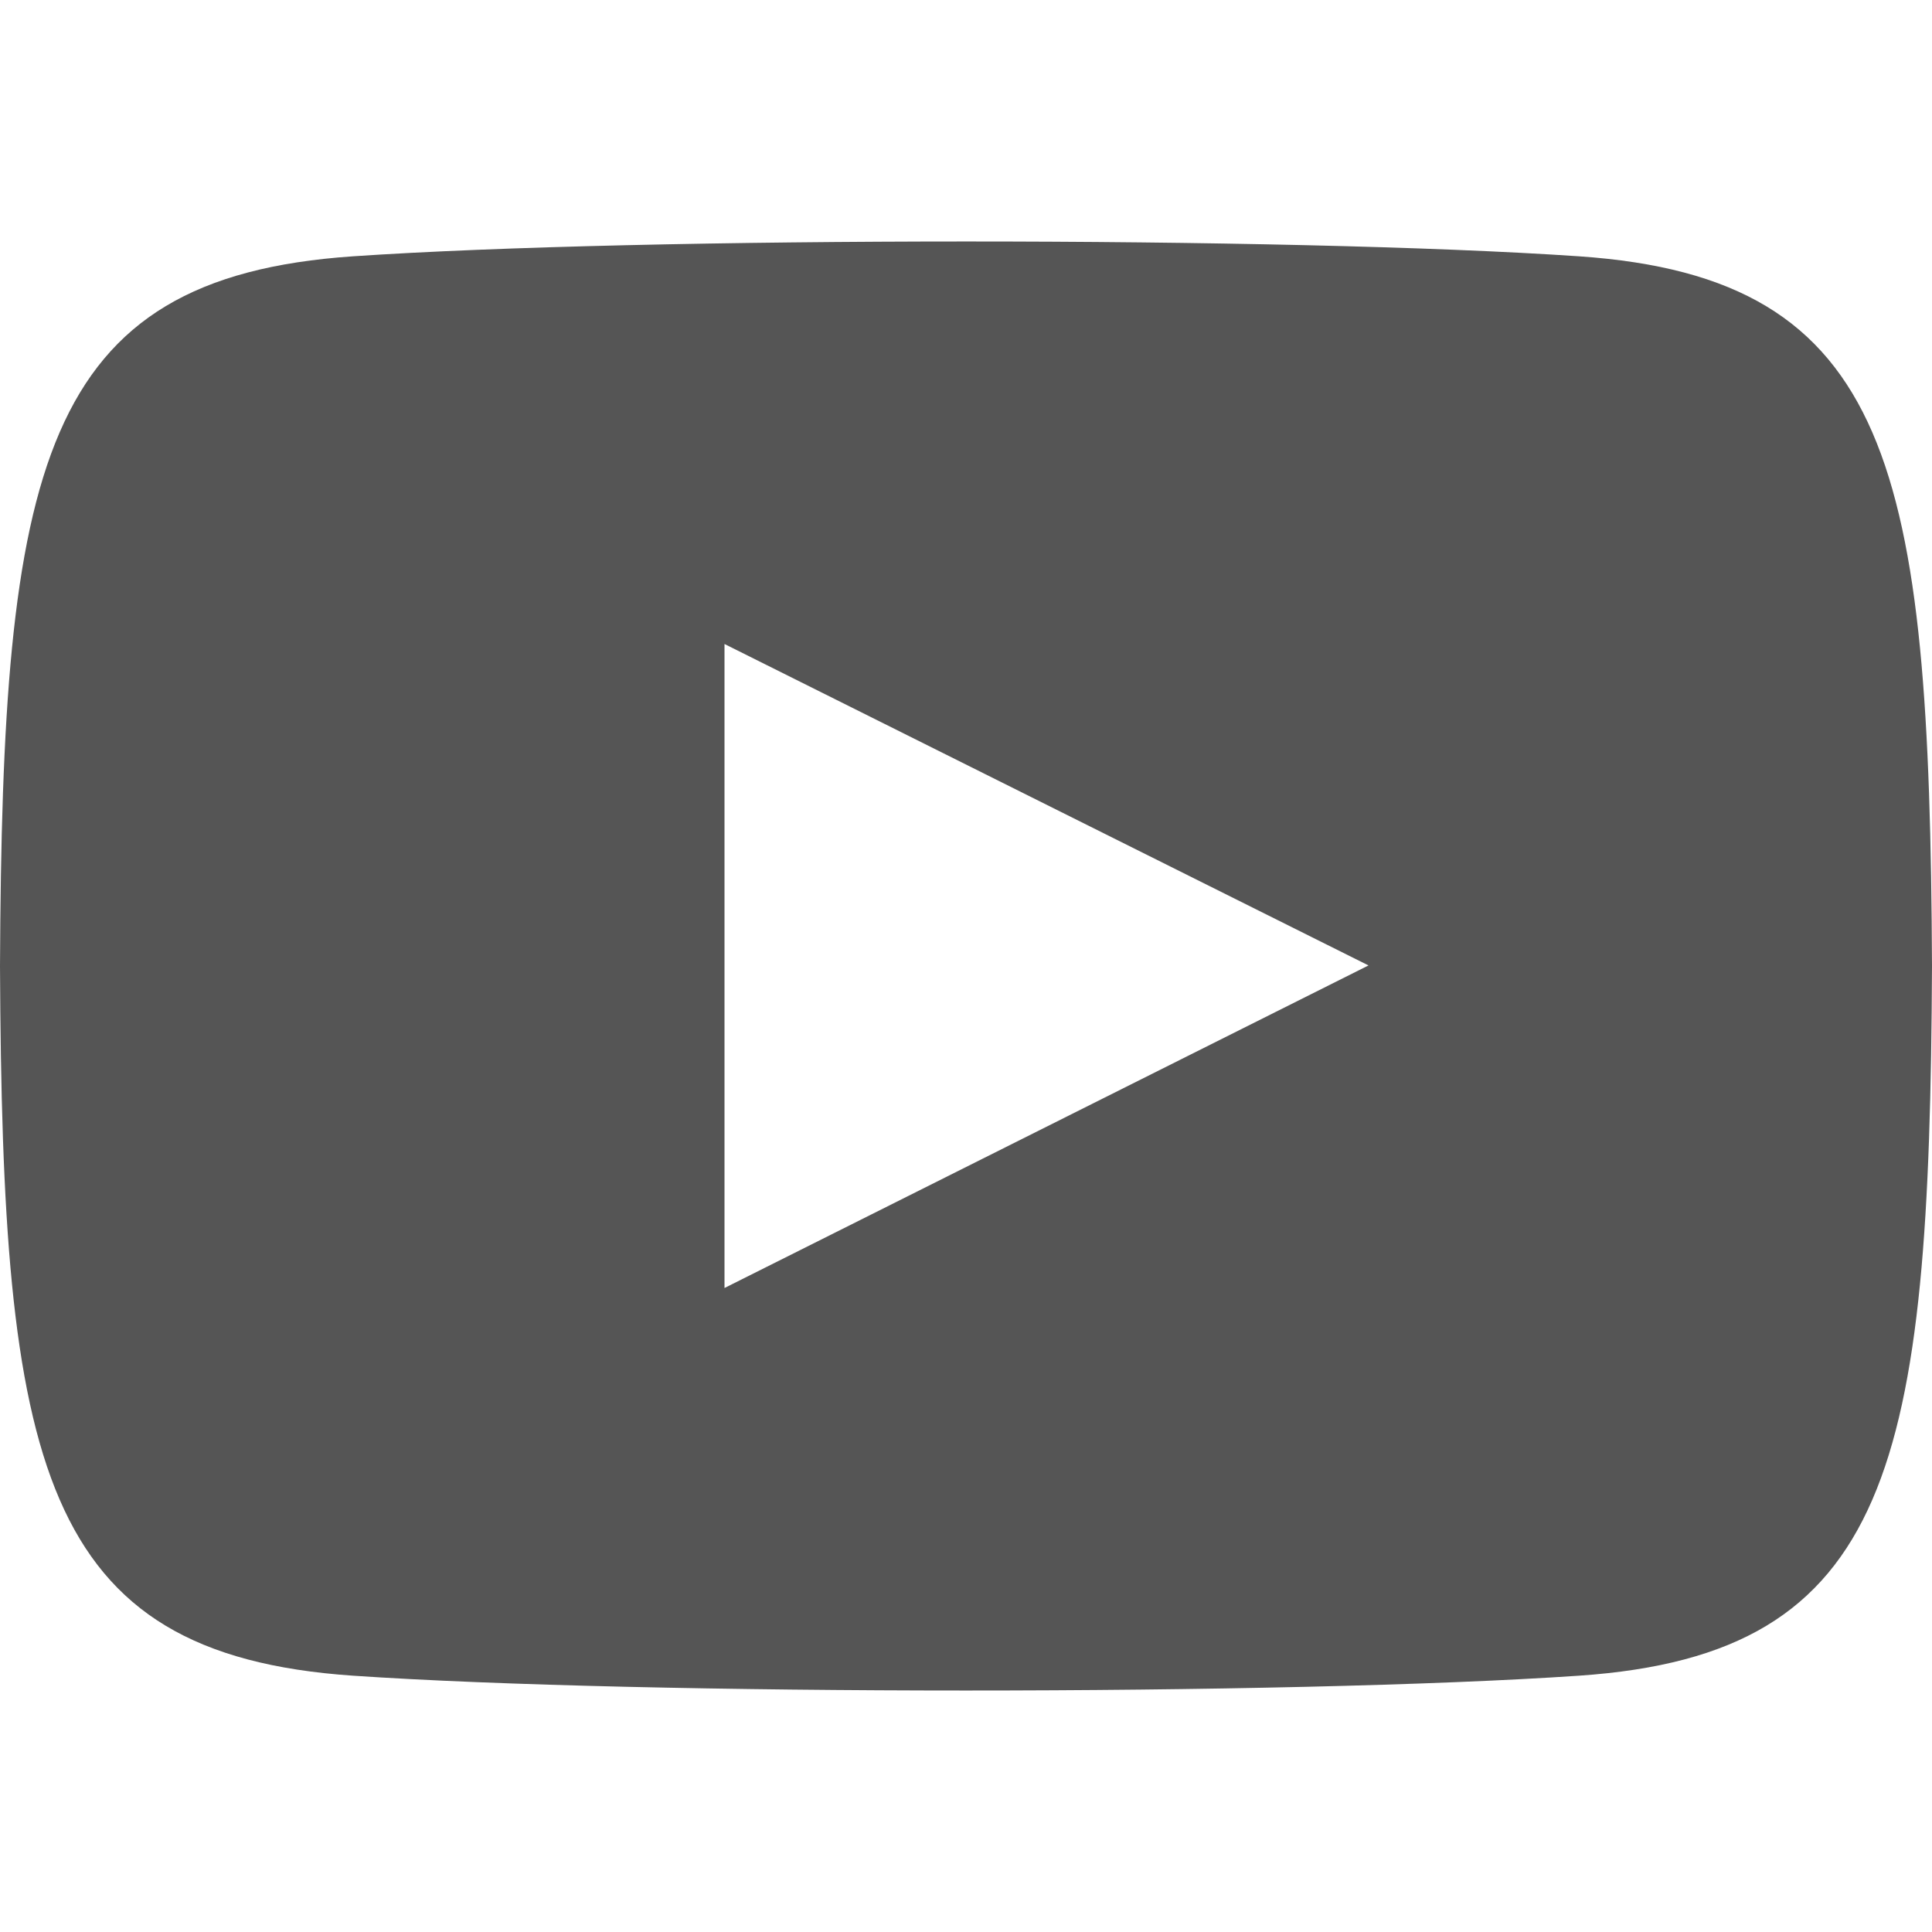
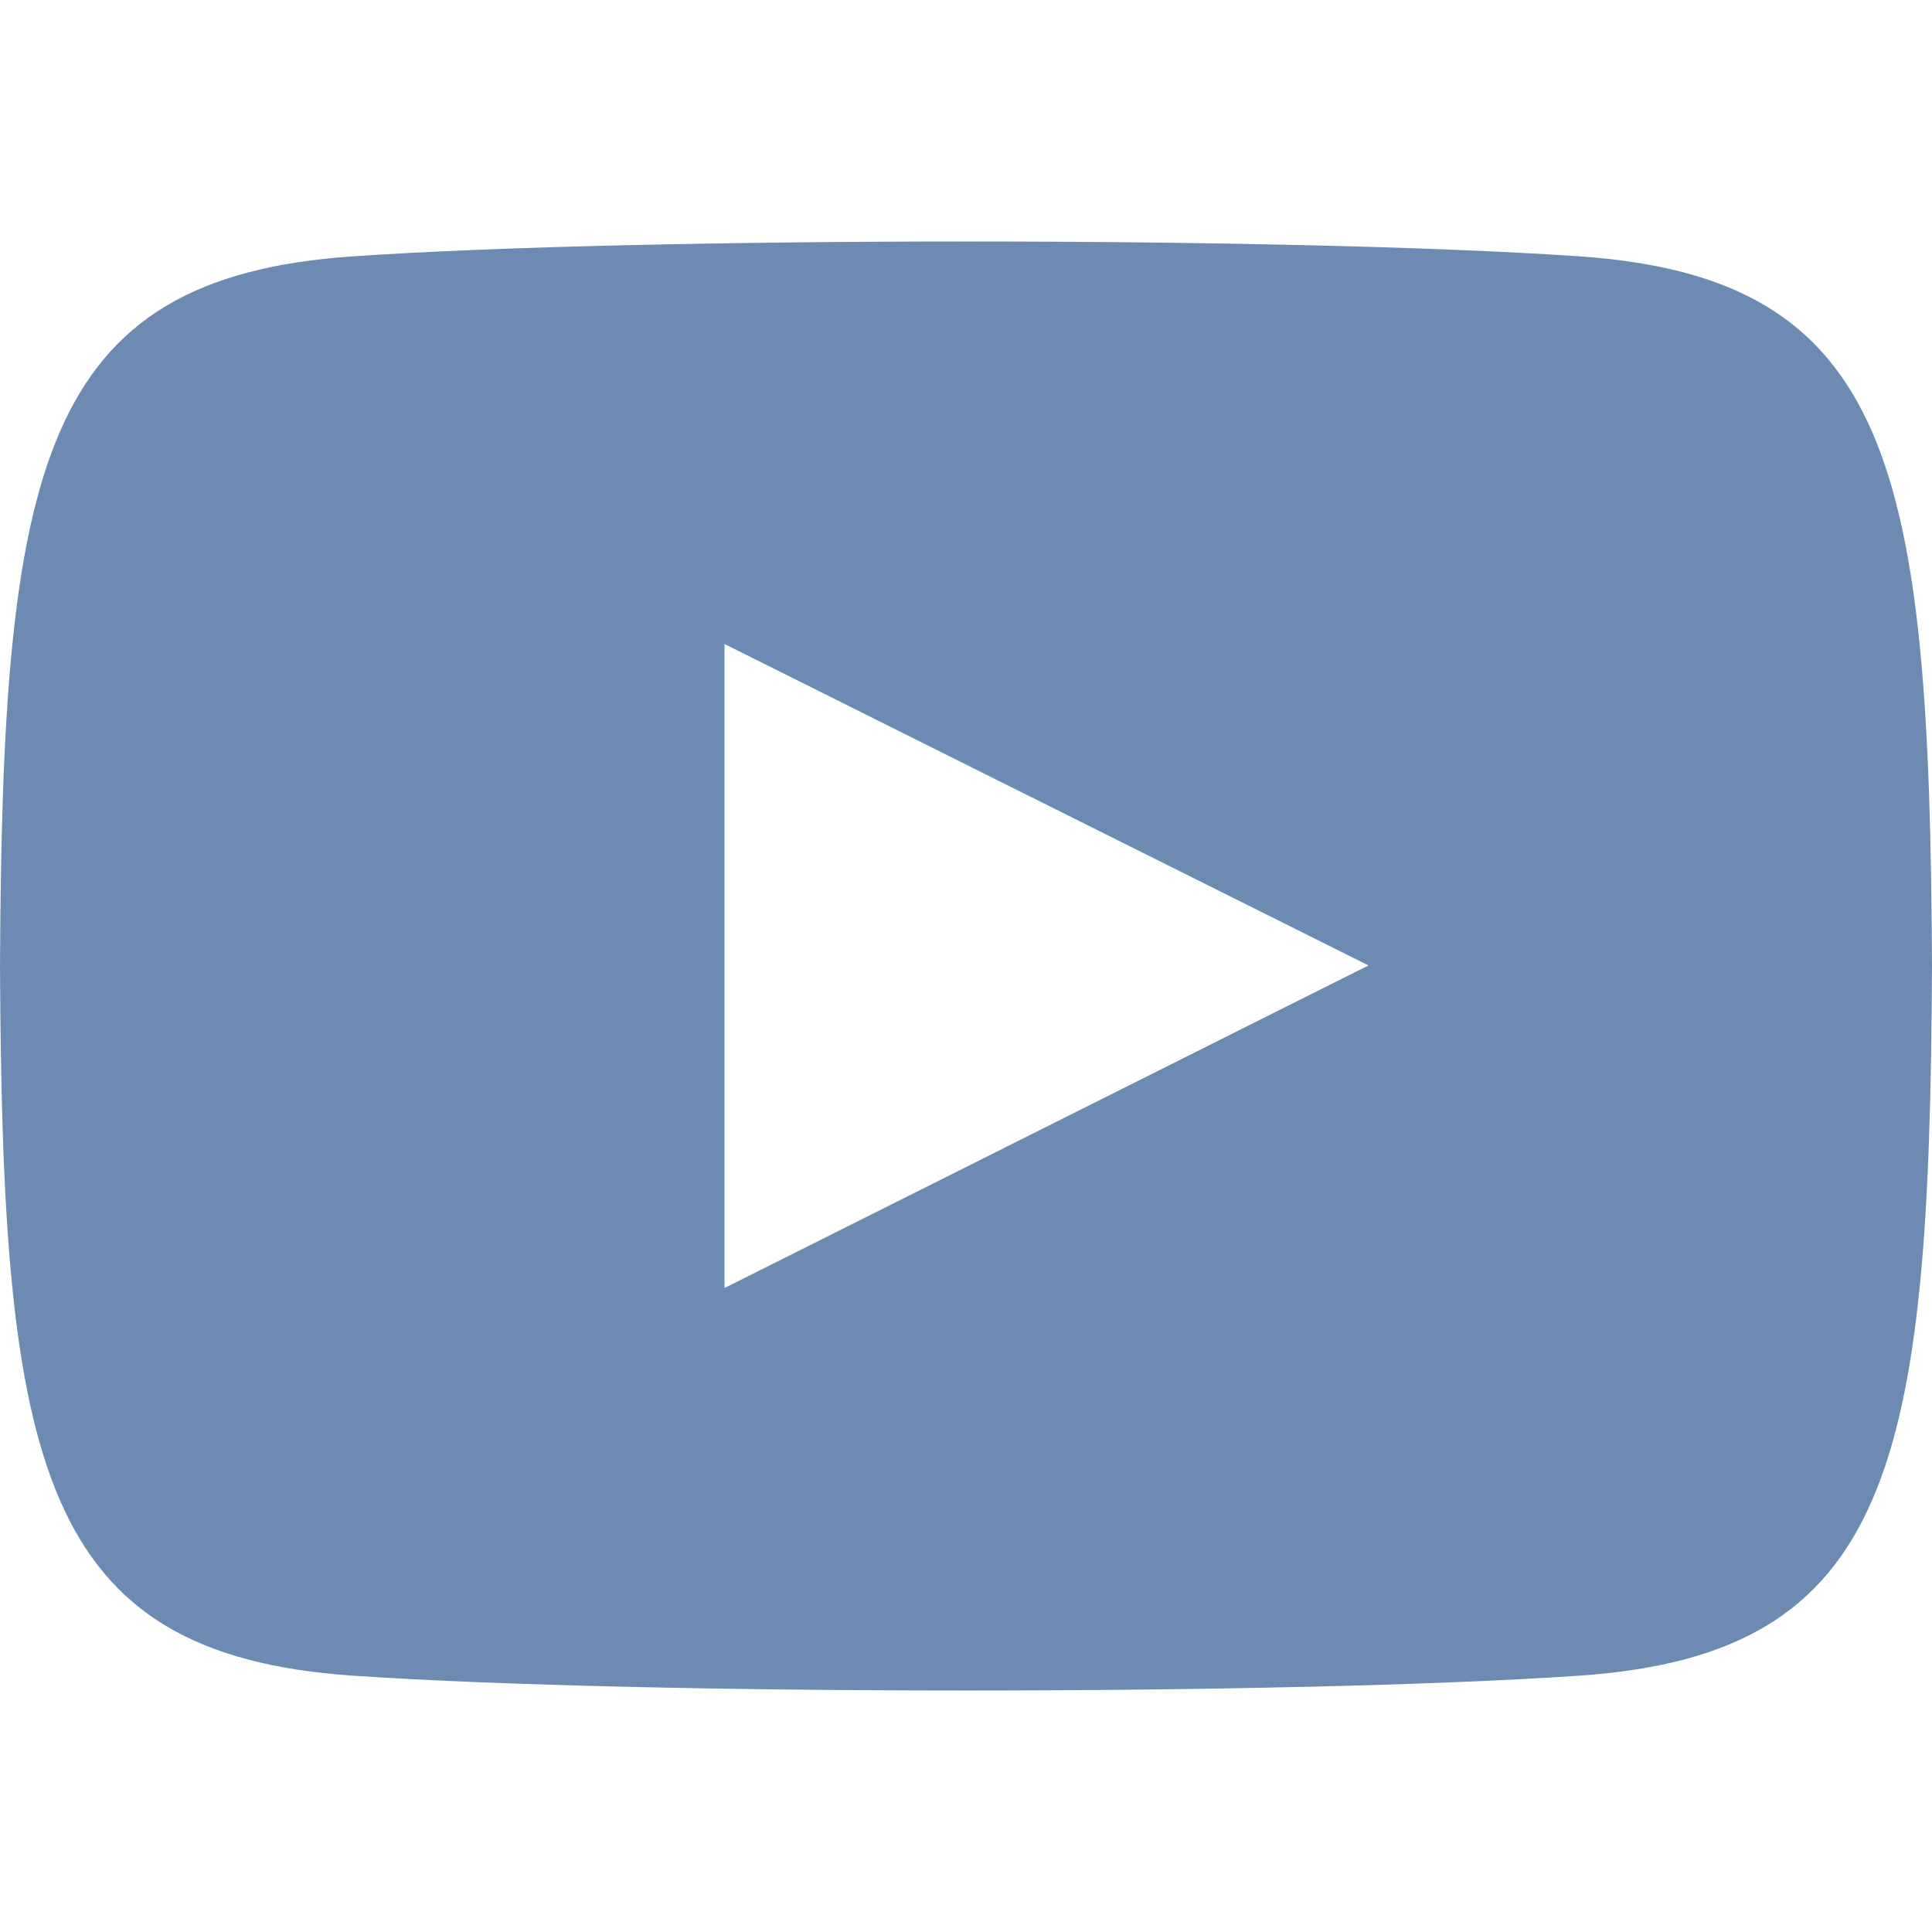
<svg xmlns="http://www.w3.org/2000/svg" width="24" height="24" viewBox="0 0 24 24">
-   <path fill="#555" d="M19.615 3.184c-3.604-.246-11.631-.245-15.23 0-3.897.266-4.356 2.62-4.385 8.816.029 6.185.484 8.549 4.385 8.816 3.6.245 11.626.246 15.23 0 3.897-.266 4.356-2.62 4.385-8.816-.029-6.185-.484-8.549-4.385-8.816zm-10.615 12.816v-8l8 3.993-8 4.007z" />
+   <path fill="#6d8bb2" d="M19.615 3.184c-3.604-.246-11.631-.245-15.23 0-3.897.266-4.356 2.62-4.385 8.816.029 6.185.484 8.549 4.385 8.816 3.6.245 11.626.246 15.23 0 3.897-.266 4.356-2.62 4.385-8.816-.029-6.185-.484-8.549-4.385-8.816zm-10.615 12.816v-8l8 3.993-8 4.007z" />
</svg>
